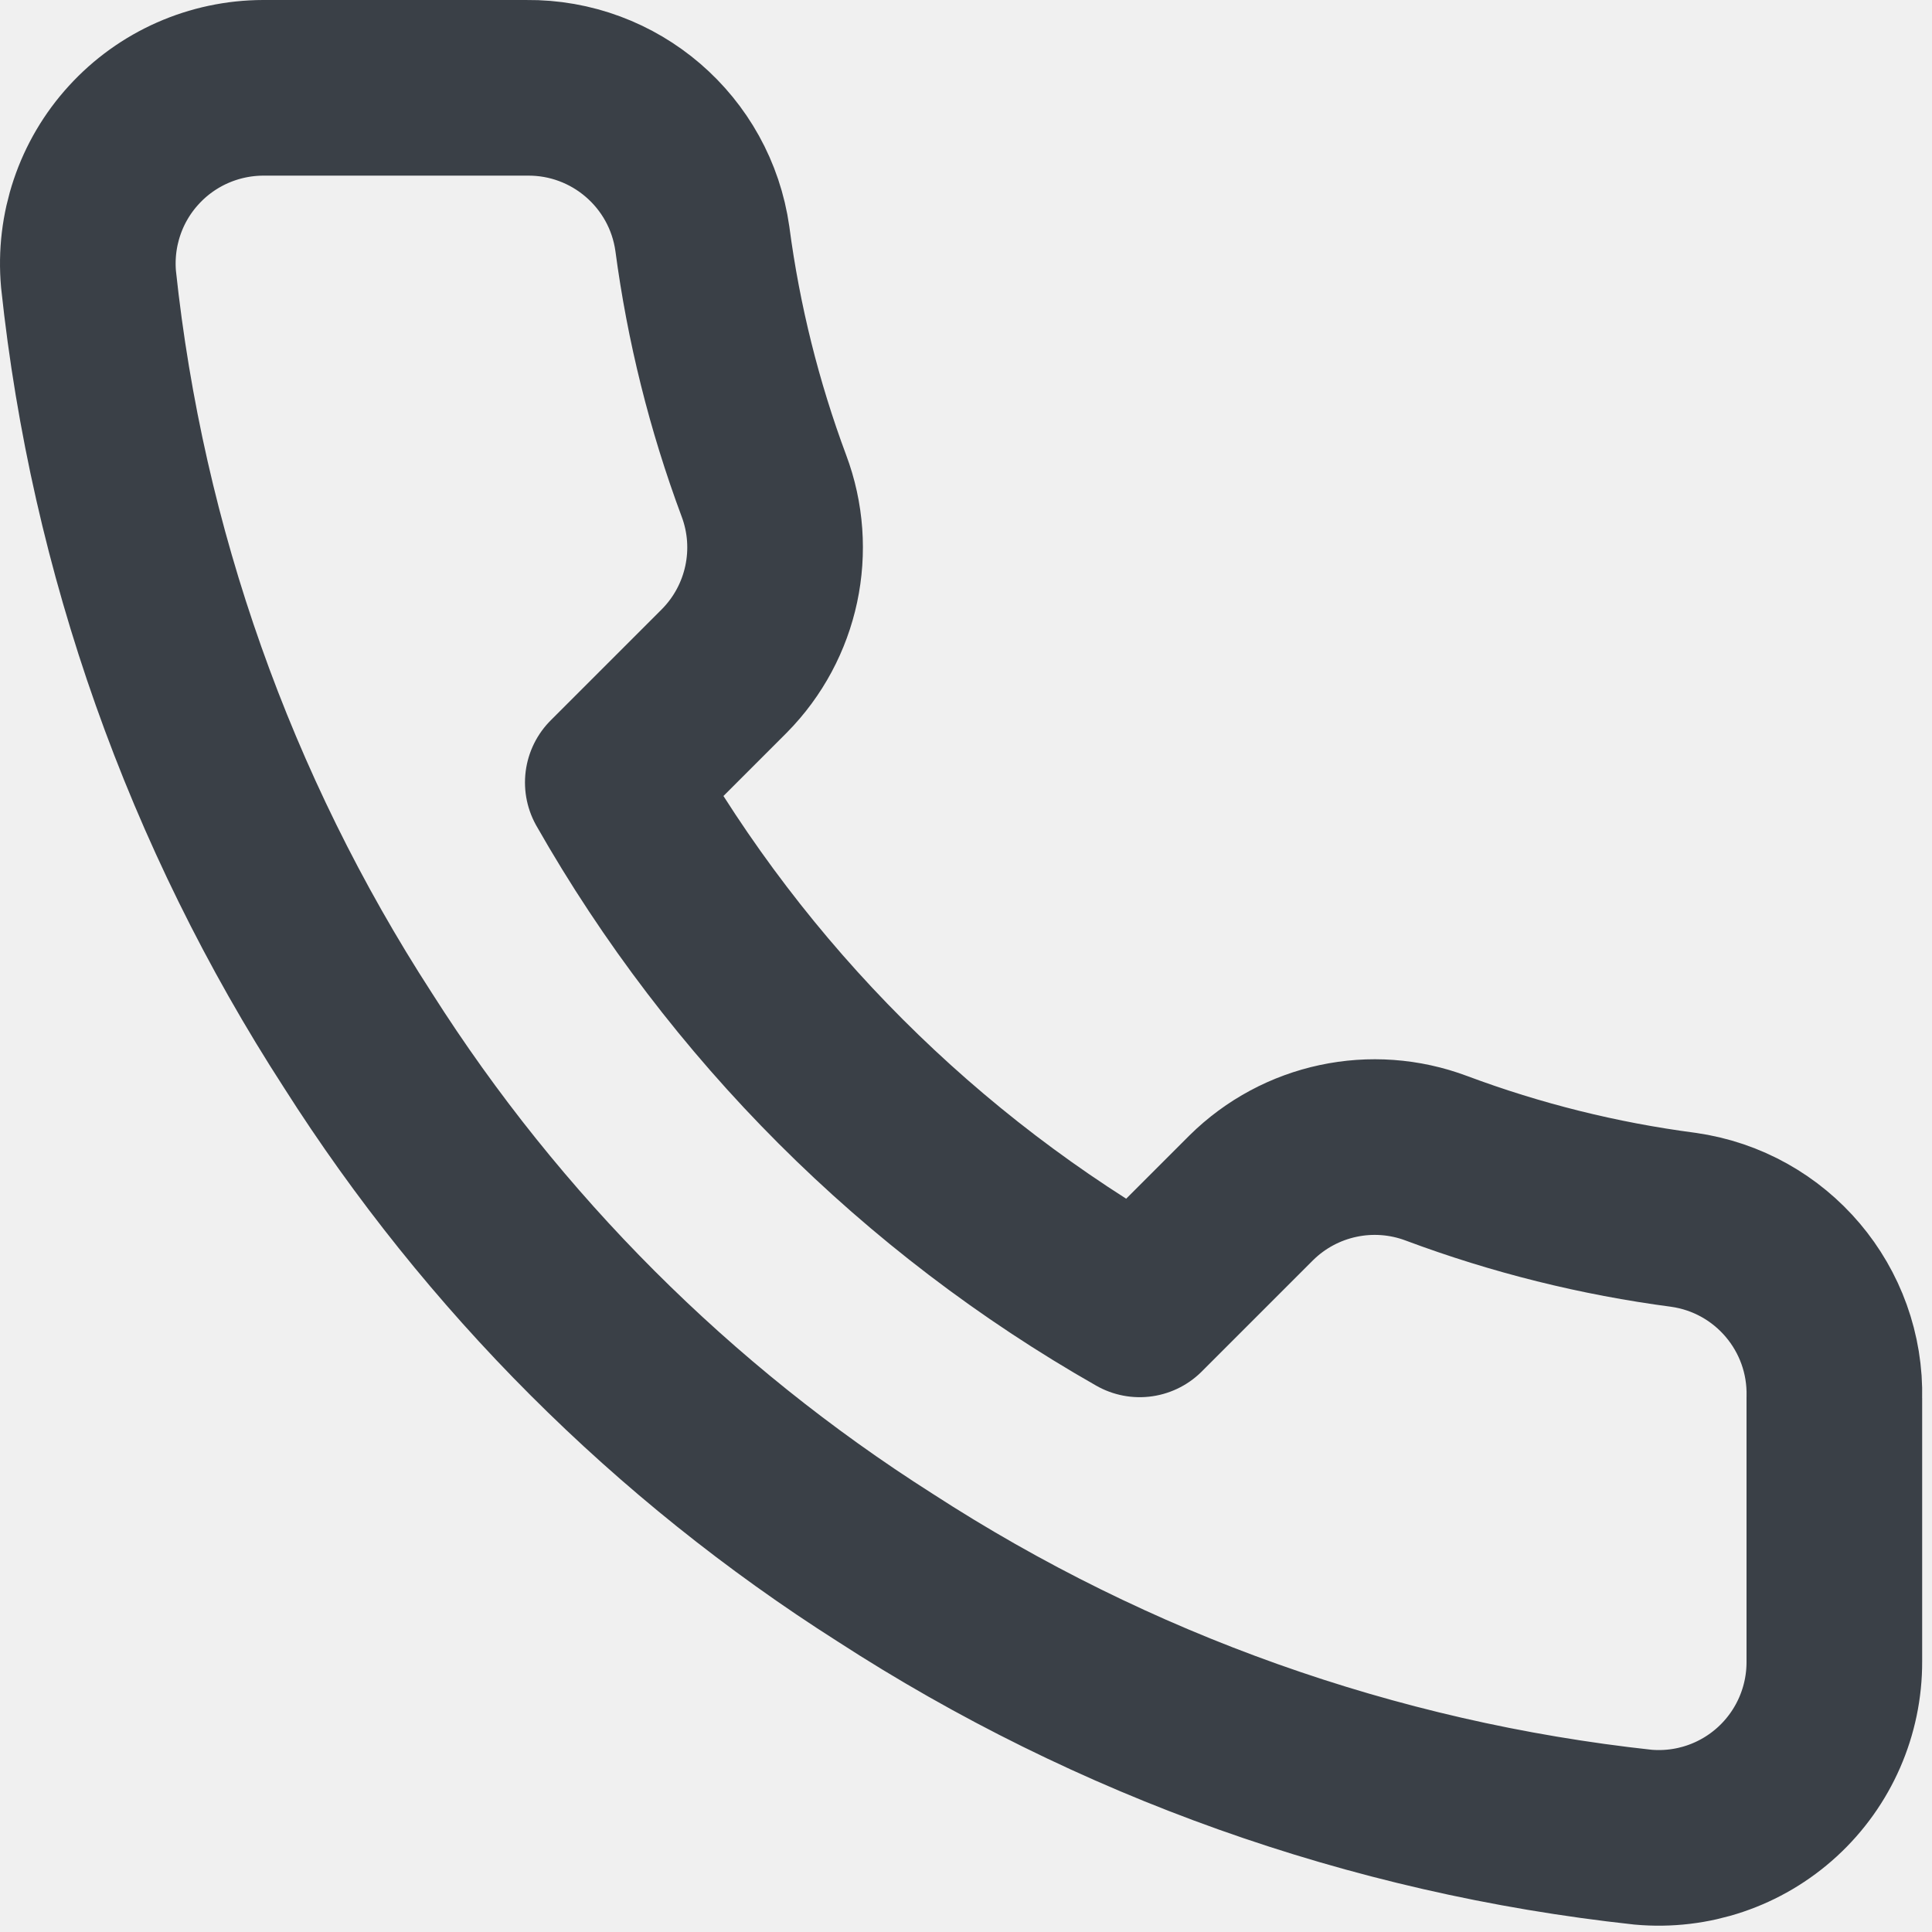
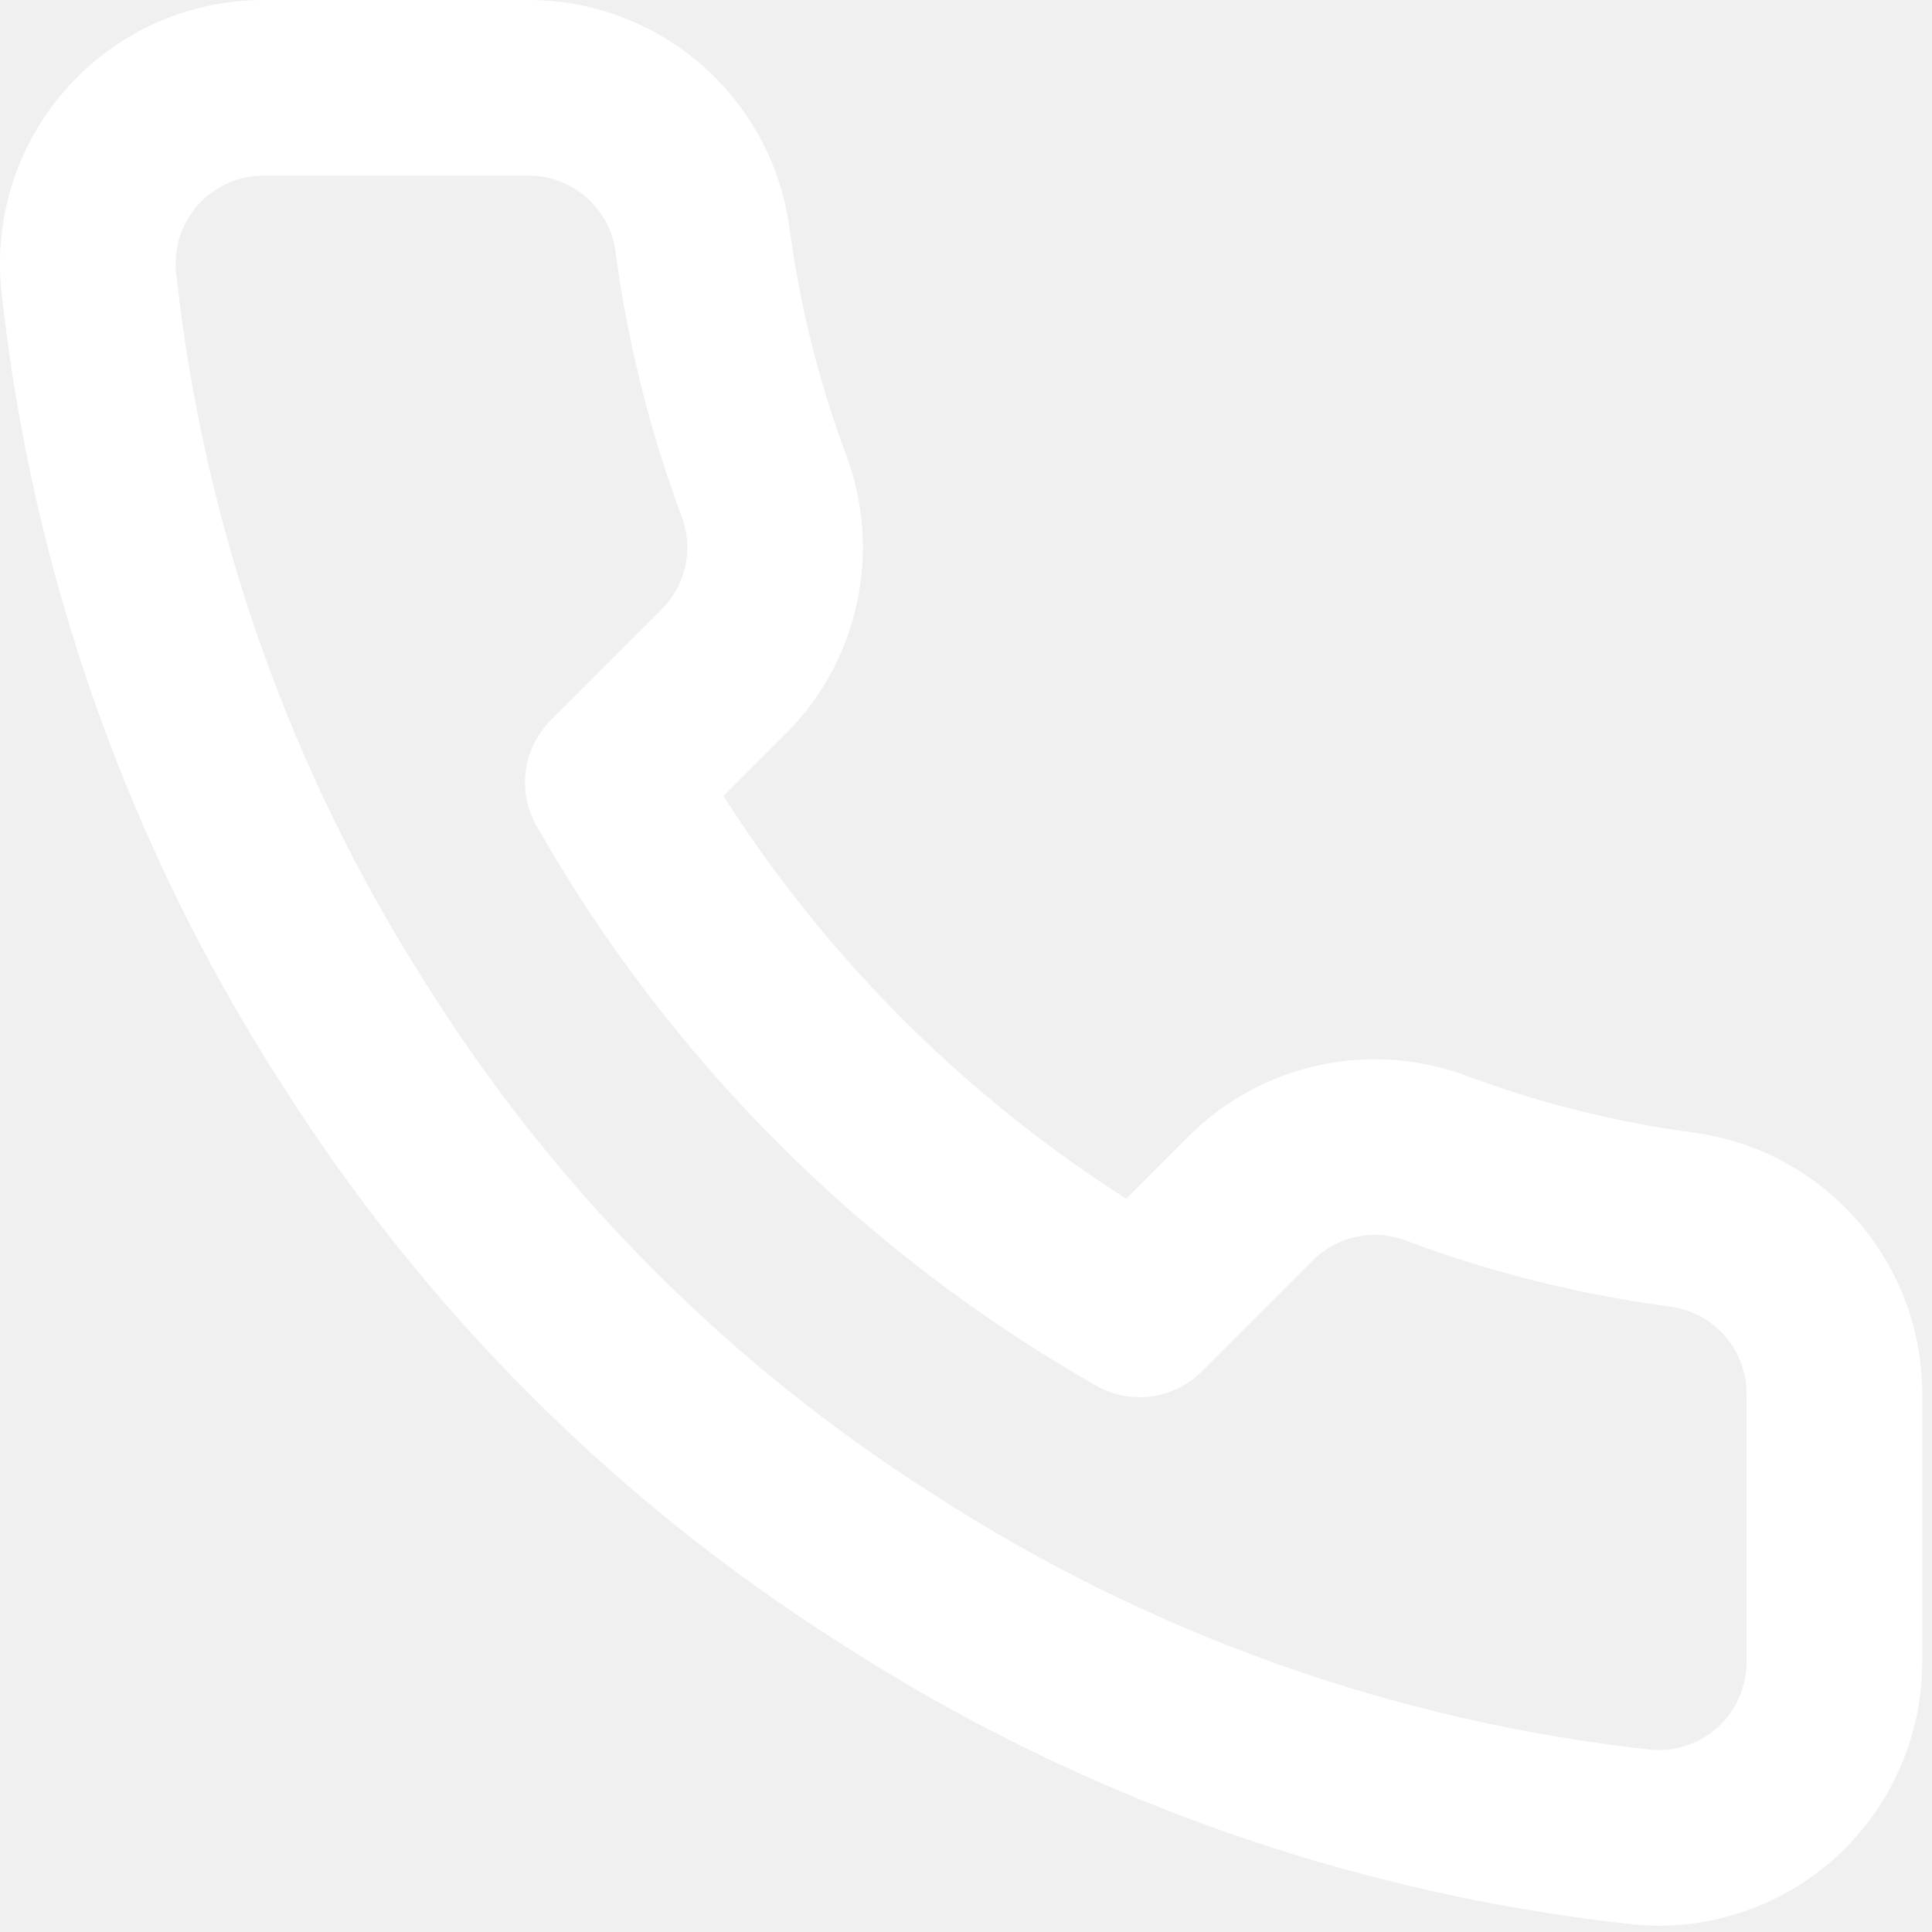
<svg xmlns="http://www.w3.org/2000/svg" width="22" height="22" viewBox="0 0 22 22" fill="none">
-   <path fill-rule="evenodd" clip-rule="evenodd" d="M20.888 15.92V18.92C20.89 19.483 20.655 20.021 20.24 20.402C19.825 20.783 19.269 20.971 18.708 20.92C15.631 20.586 12.675 19.534 10.078 17.85C7.662 16.315 5.613 14.266 4.078 11.85C2.388 9.241 1.336 6.271 1.008 3.18C0.958 2.621 1.144 2.066 1.523 1.652C1.901 1.237 2.437 1.001 2.998 1H5.998C7.002 0.99 7.858 1.726 7.998 2.72C8.125 3.68 8.36 4.623 8.698 5.53C8.973 6.261 8.797 7.085 8.248 7.64L6.978 8.91C8.402 11.414 10.475 13.486 12.978 14.91L14.248 13.64C14.803 13.091 15.627 12.915 16.358 13.19C17.265 13.529 18.208 13.764 19.168 13.89C20.174 14.032 20.913 14.905 20.888 15.92Z" stroke="#3A4047" stroke-width="2" stroke-linecap="round" stroke-linejoin="round" />
+   <path fill-rule="#FFFFFF" clip-rule="#FFFFFF" d="M20.888 15.92V18.92C20.89 19.483 20.655 20.021 20.24 20.402C19.825 20.783 19.269 20.971 18.708 20.92C15.631 20.586 12.675 19.534 10.078 17.85C7.662 16.315 5.613 14.266 4.078 11.85C2.388 9.241 1.336 6.271 1.008 3.18C0.958 2.621 1.144 2.066 1.523 1.652C1.901 1.237 2.437 1.001 2.998 1H5.998C7.002 0.99 7.858 1.726 7.998 2.72C8.125 3.68 8.36 4.623 8.698 5.53C8.973 6.261 8.797 7.085 8.248 7.64L6.978 8.91C8.402 11.414 10.475 13.486 12.978 14.91L14.248 13.64C14.803 13.091 15.627 12.915 16.358 13.19C17.265 13.529 18.208 13.764 19.168 13.89C20.174 14.032 20.913 14.905 20.888 15.92Z" stroke="#FFFFFF" stroke-width="2" stroke-linecap="round" stroke-linejoin="round" />
</svg>
